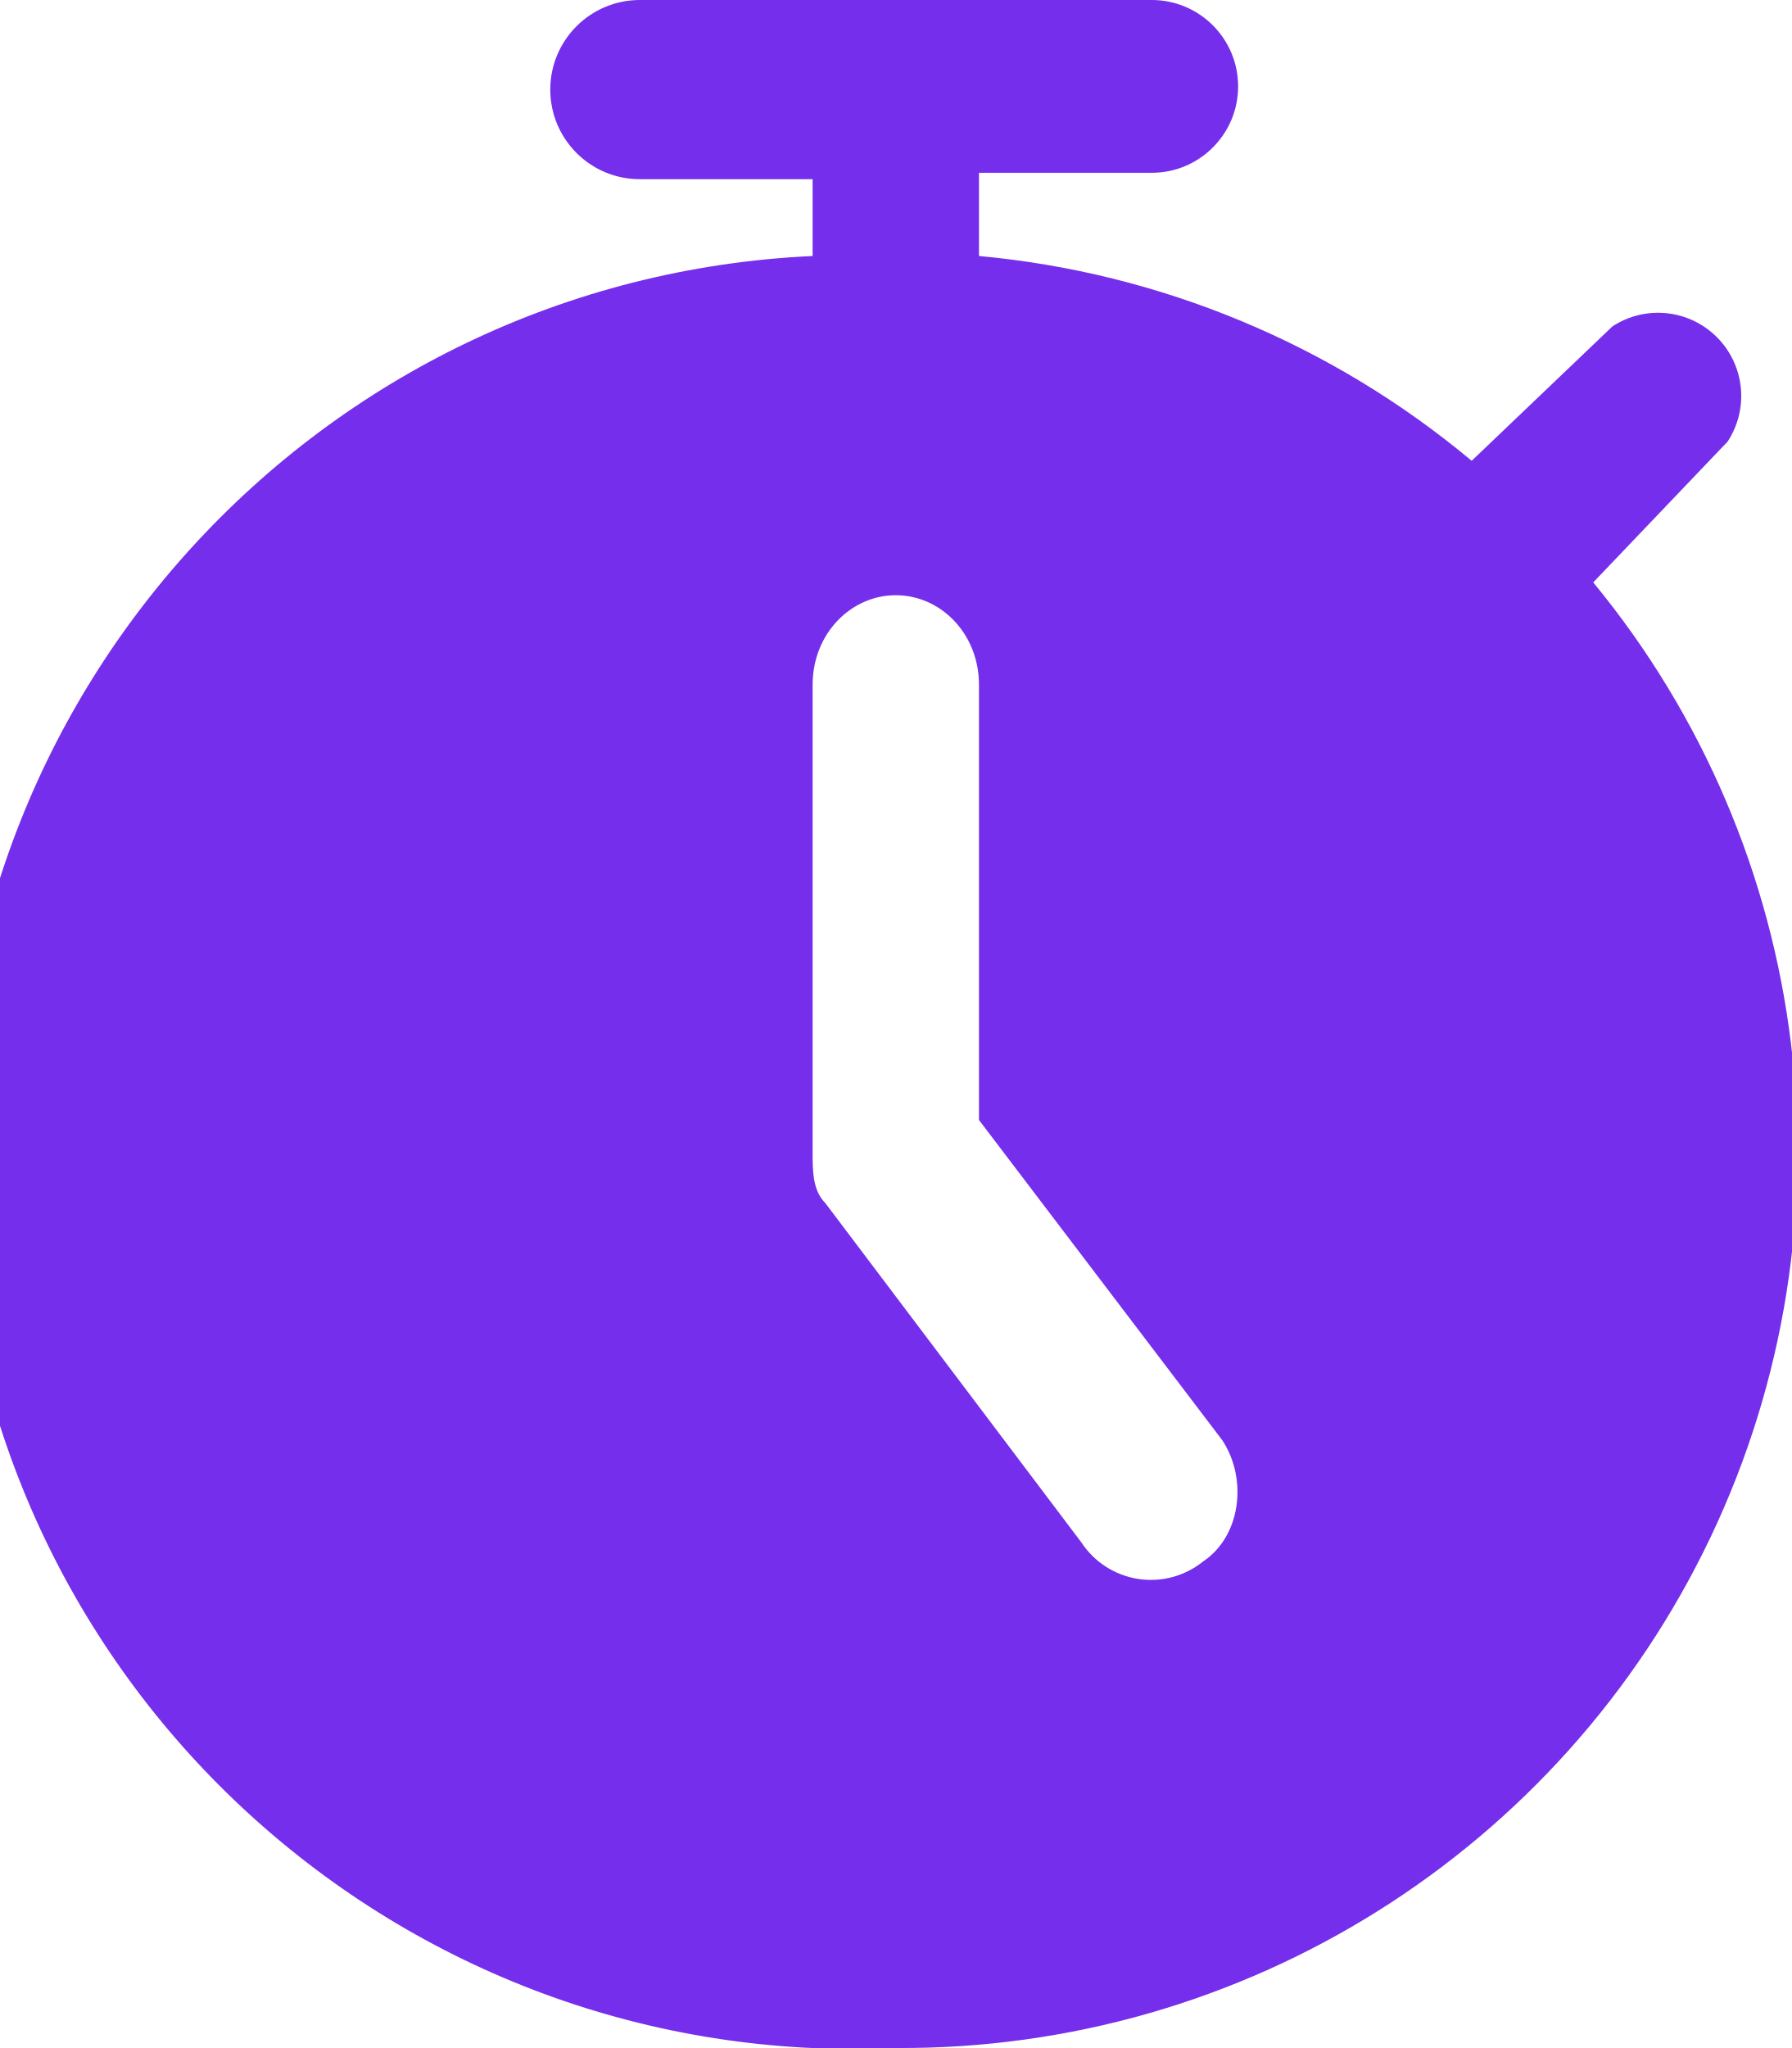
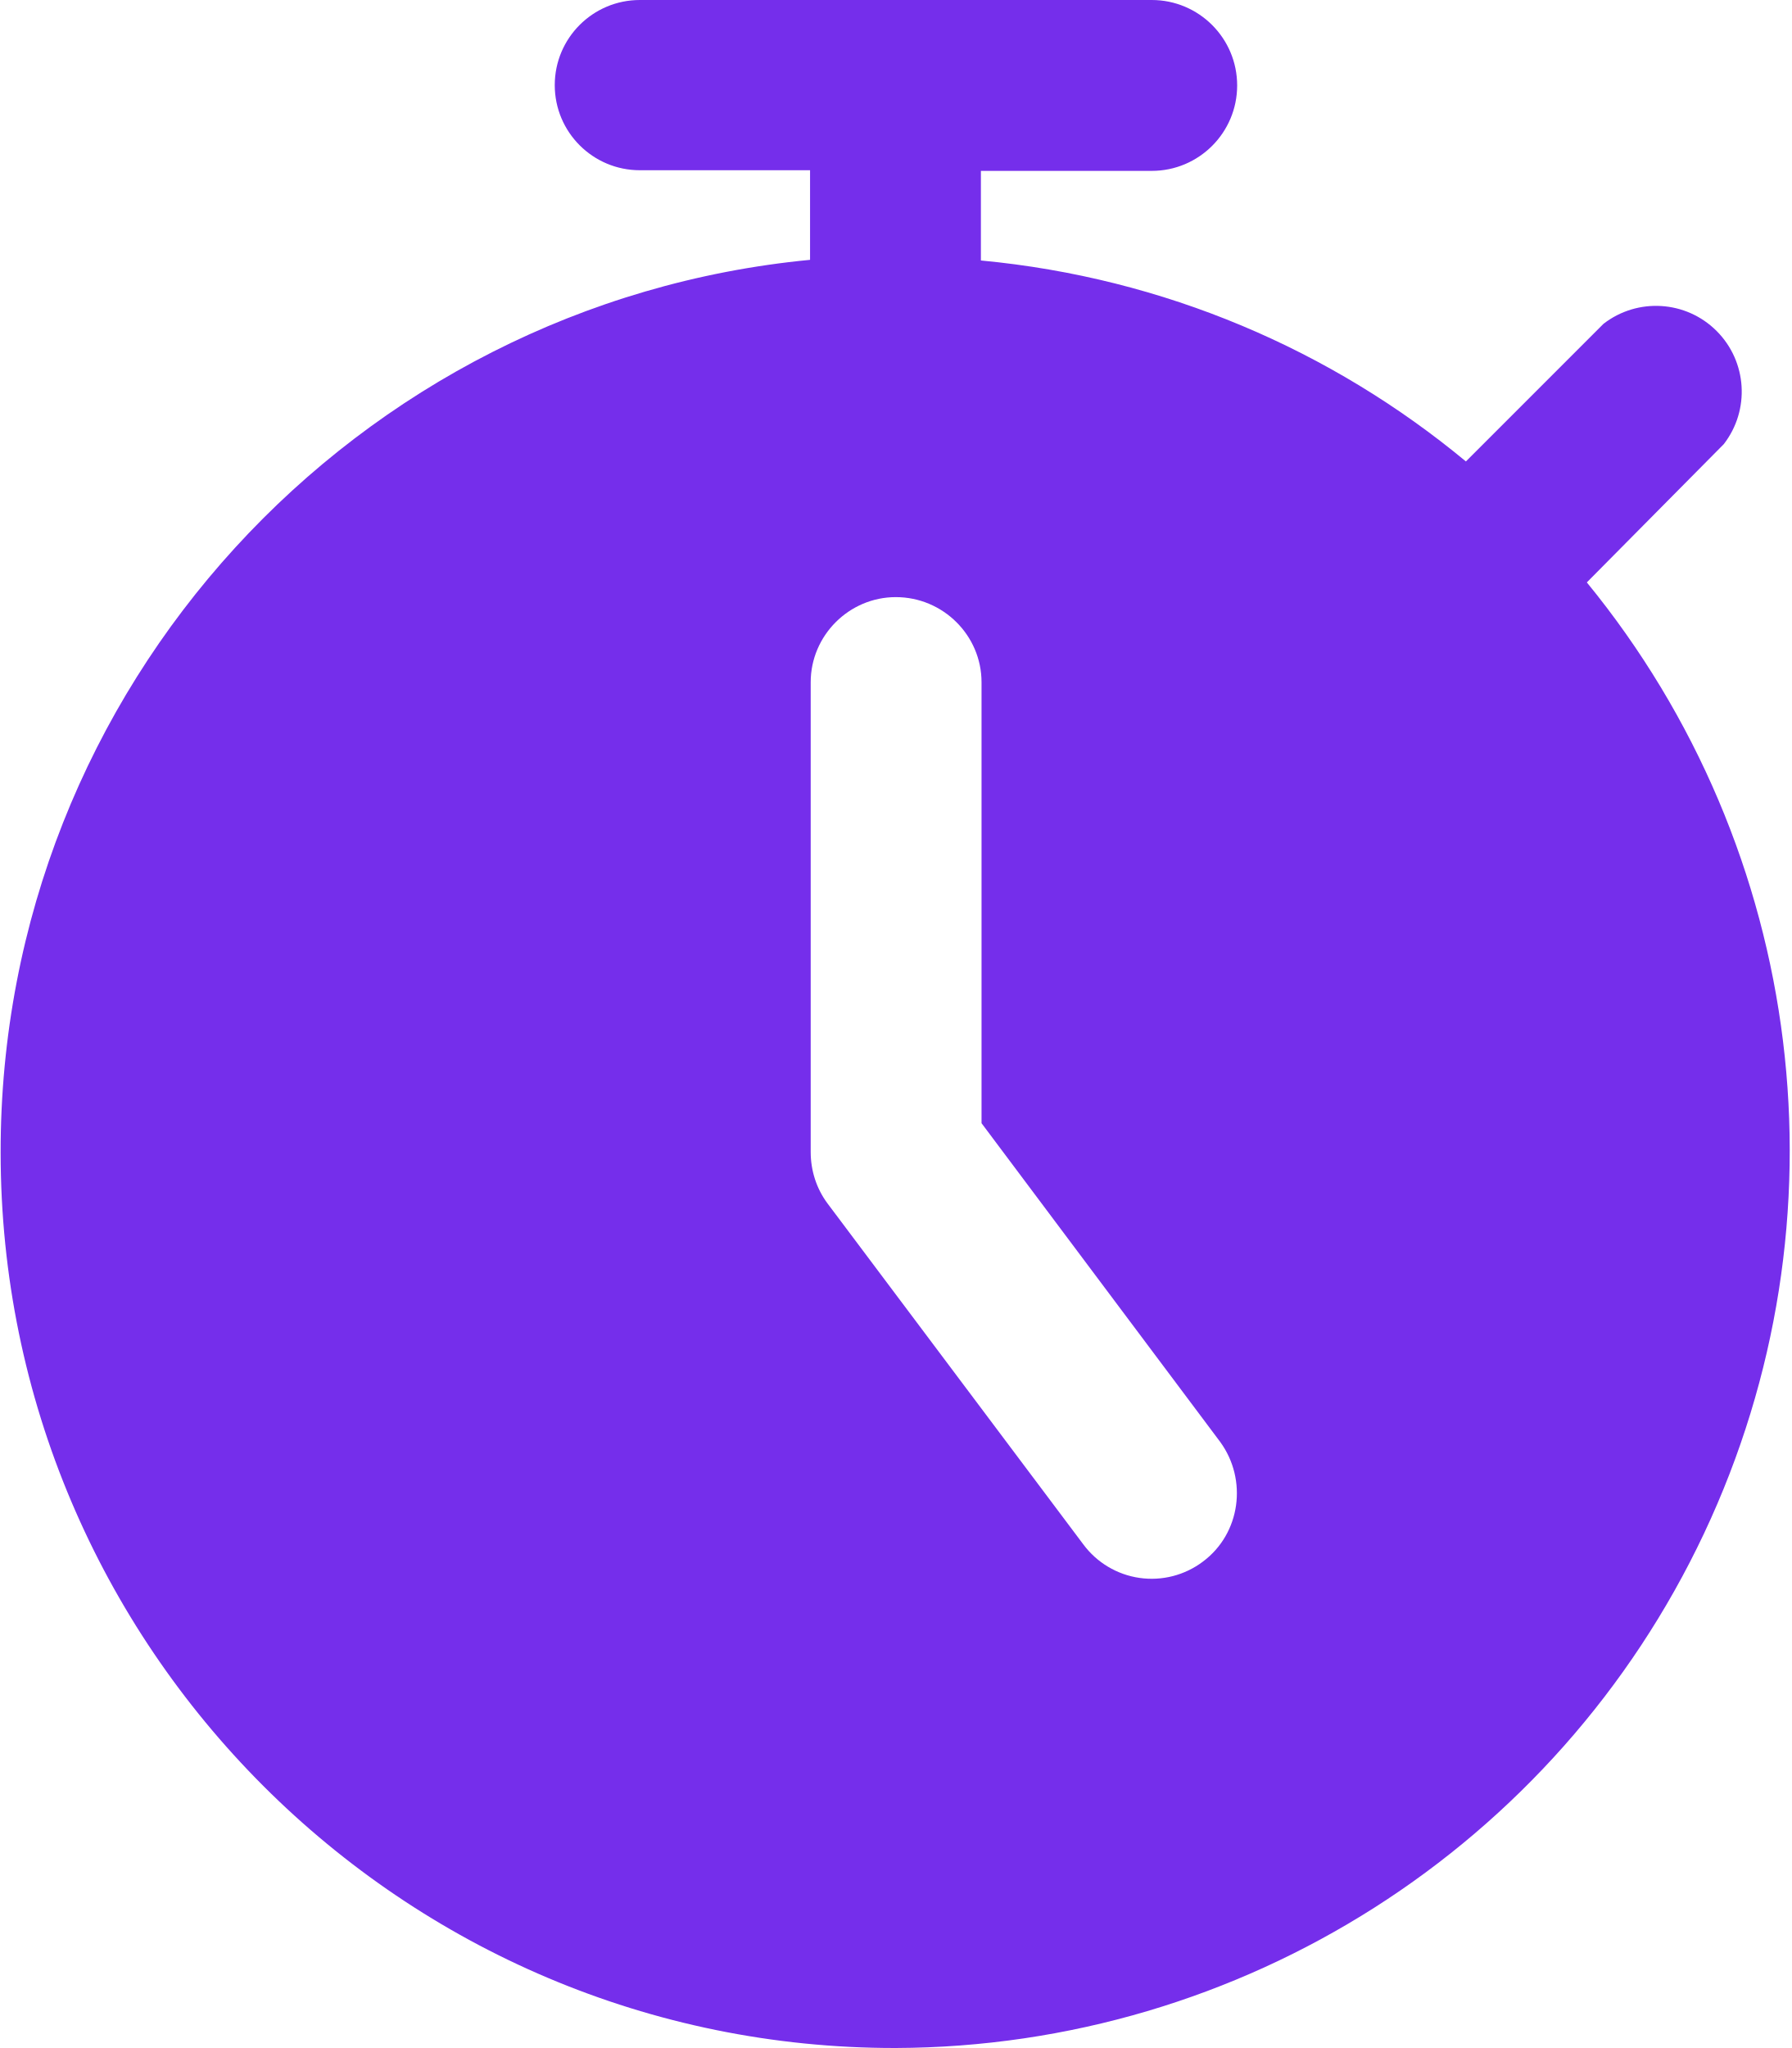
<svg xmlns="http://www.w3.org/2000/svg" width="28" height="32">
-   <path d="M18 0a1.3 1.3 0 010 2.7h-2.7V4A14 14 0 0123 7.2l2.2-2.1a1.3 1.3 0 011.8 1.8l-2.1 2.2A14 14 0 0114 32a14 14 0 01-1.3-28V2.8H10A1.3 1.3 0 0110 0h8zm-4 9.3c-.7 0-1.3.6-1.3 1.4V18c0 .3 0 .6.2.8l4 5.3a1.3 1.3 0 001.9.3c.6-.4.7-1.3.3-1.9l-3.8-5v-6.8c0-.8-.6-1.4-1.3-1.4z" fill="#752EEB" fill-rule="nonzero" />
+   <path d="M18 0a1.33 1.33 0 010 2.67h-2.67v1.4c2.87.27 5.48 1.4 7.58 3.14l2.15-2.15a1.34 1.34 0 011.88 1.88L24.8 9.1A14.02 14.02 0 0114 32C6.29 32.01.01 25.73.01 18.01 0 10.73 5.57 4.74 12.66 4.06v-1.4H10A1.33 1.33 0 0110 0h8zm-4 9.33c-.73 0-1.33.6-1.33 1.33V18c0 .29.09.57.26.8l4 5.33a1.33 1.33 0 001.87.27c.59-.44.7-1.28.27-1.87l-3.73-4.98v-6.89c0-.73-.6-1.33-1.34-1.33z" fill="#752EEB" fill-rule="nonzero" />
</svg>
